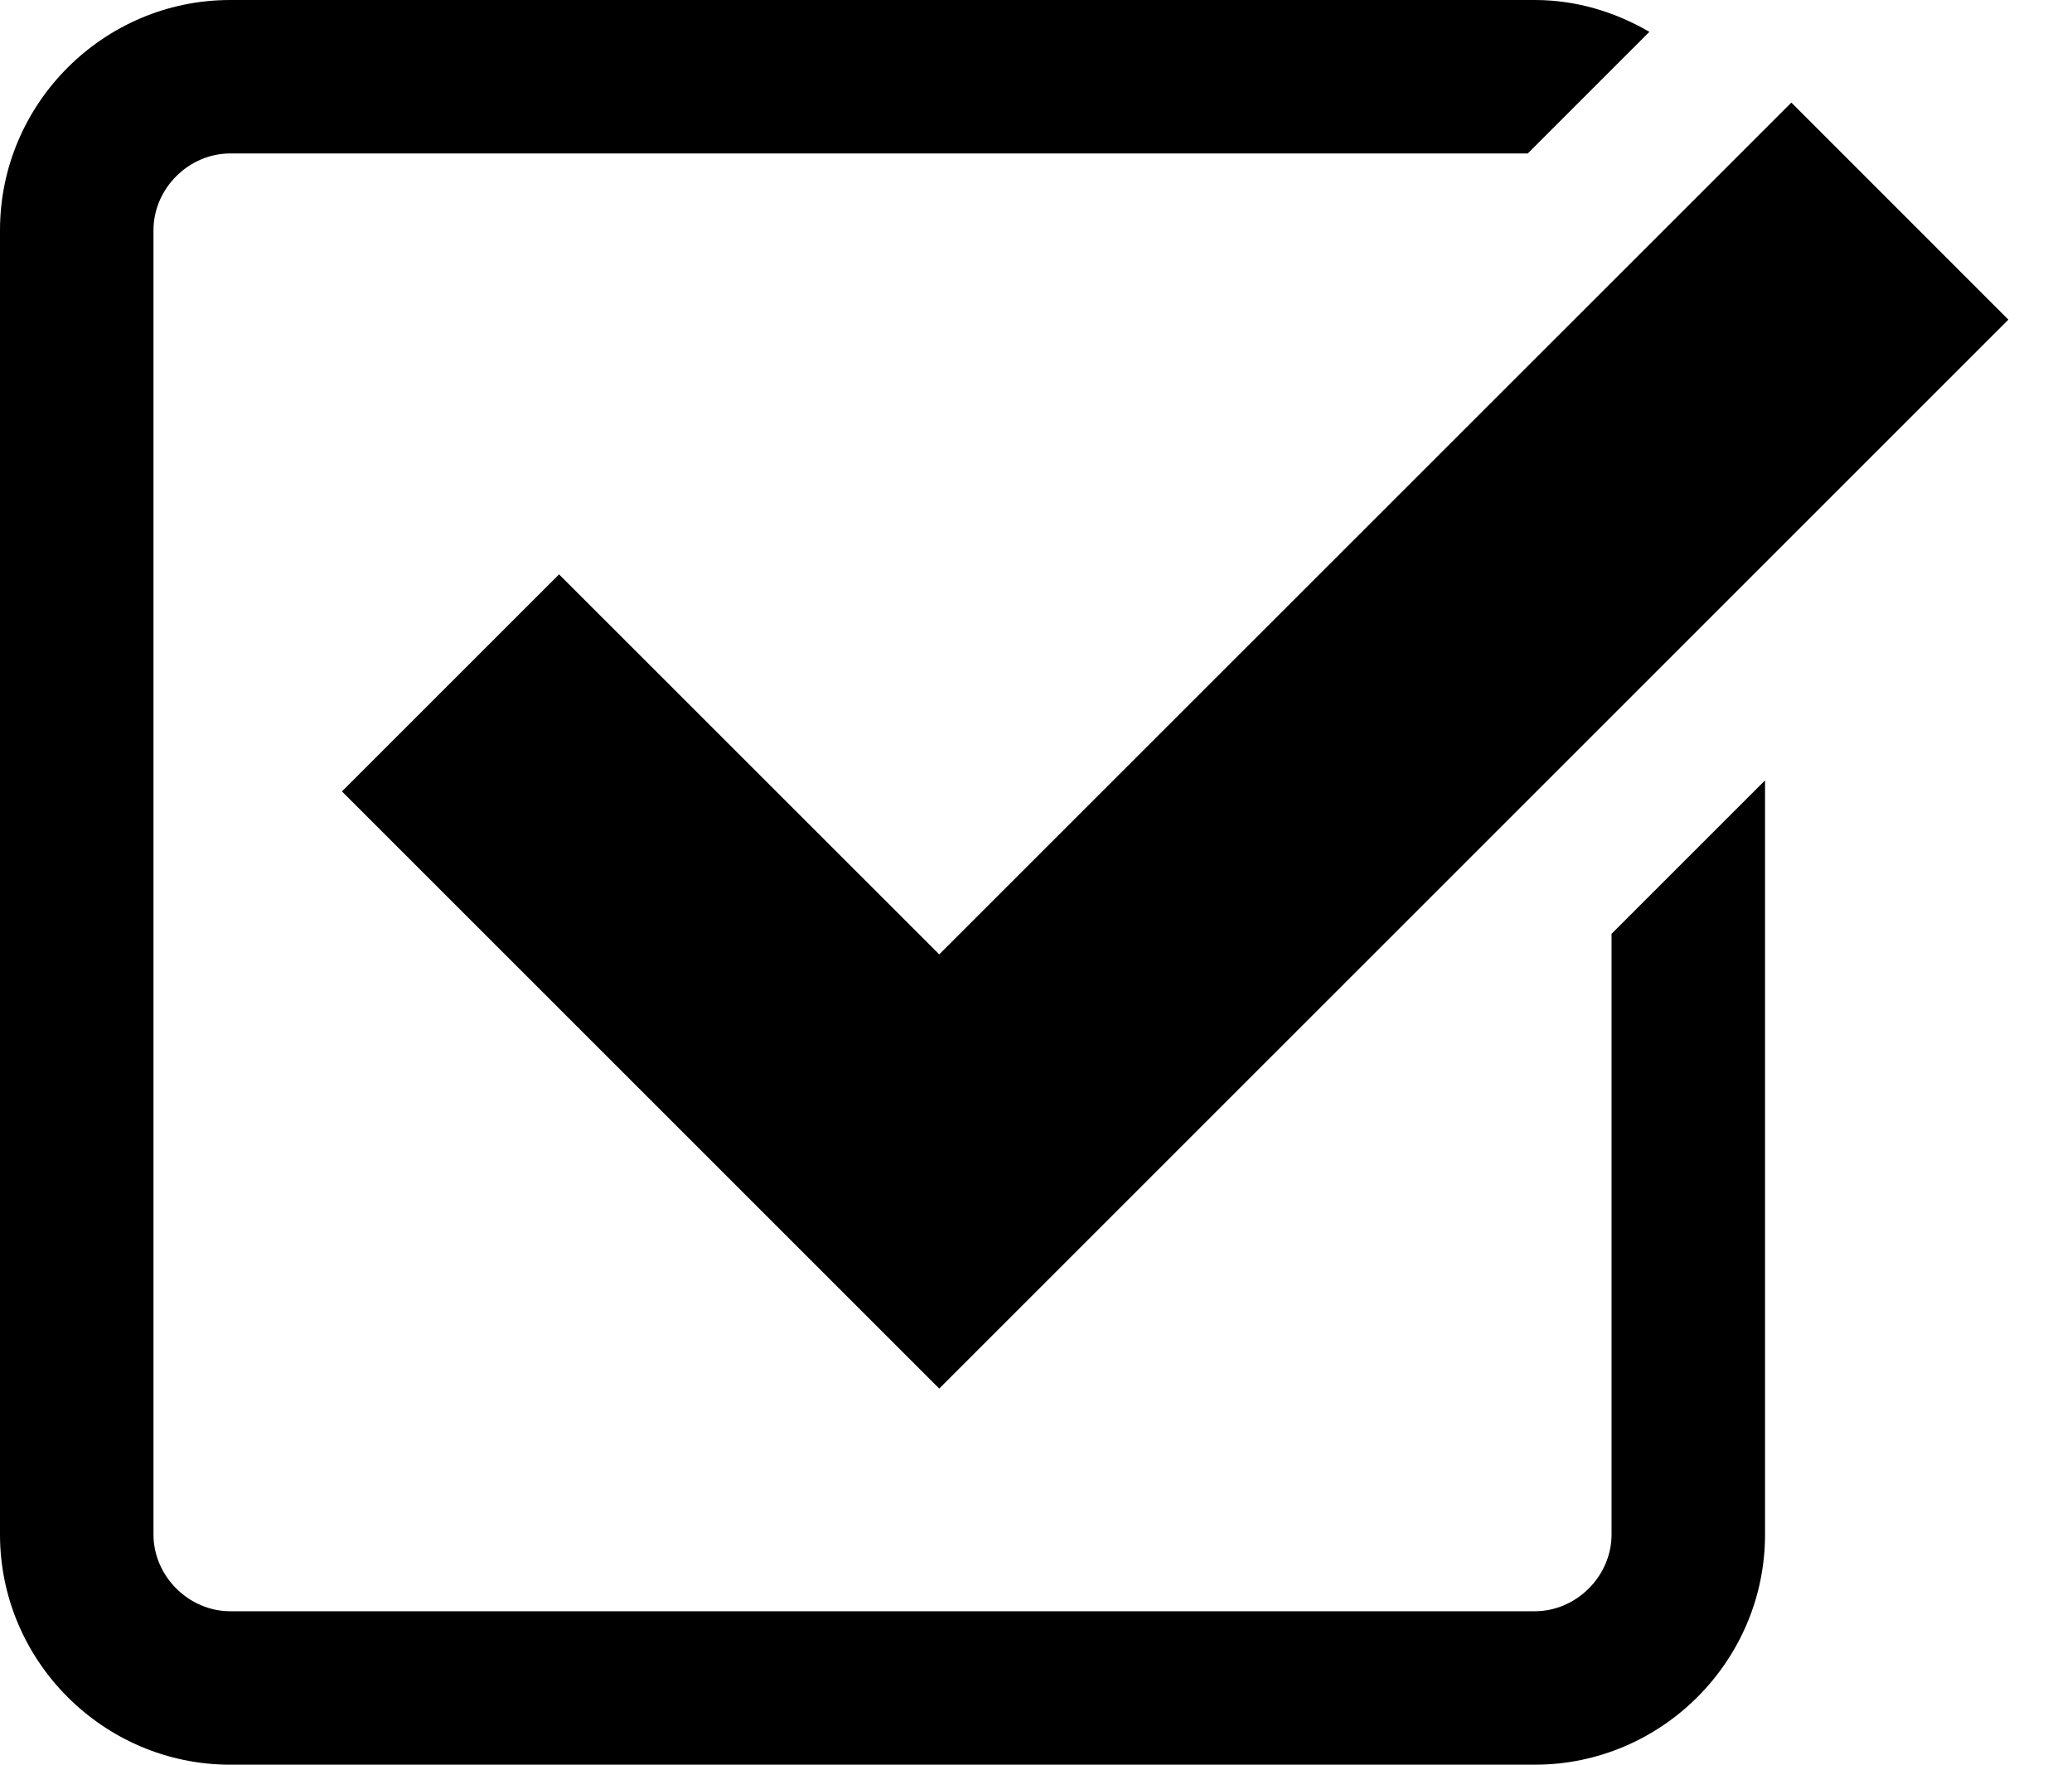
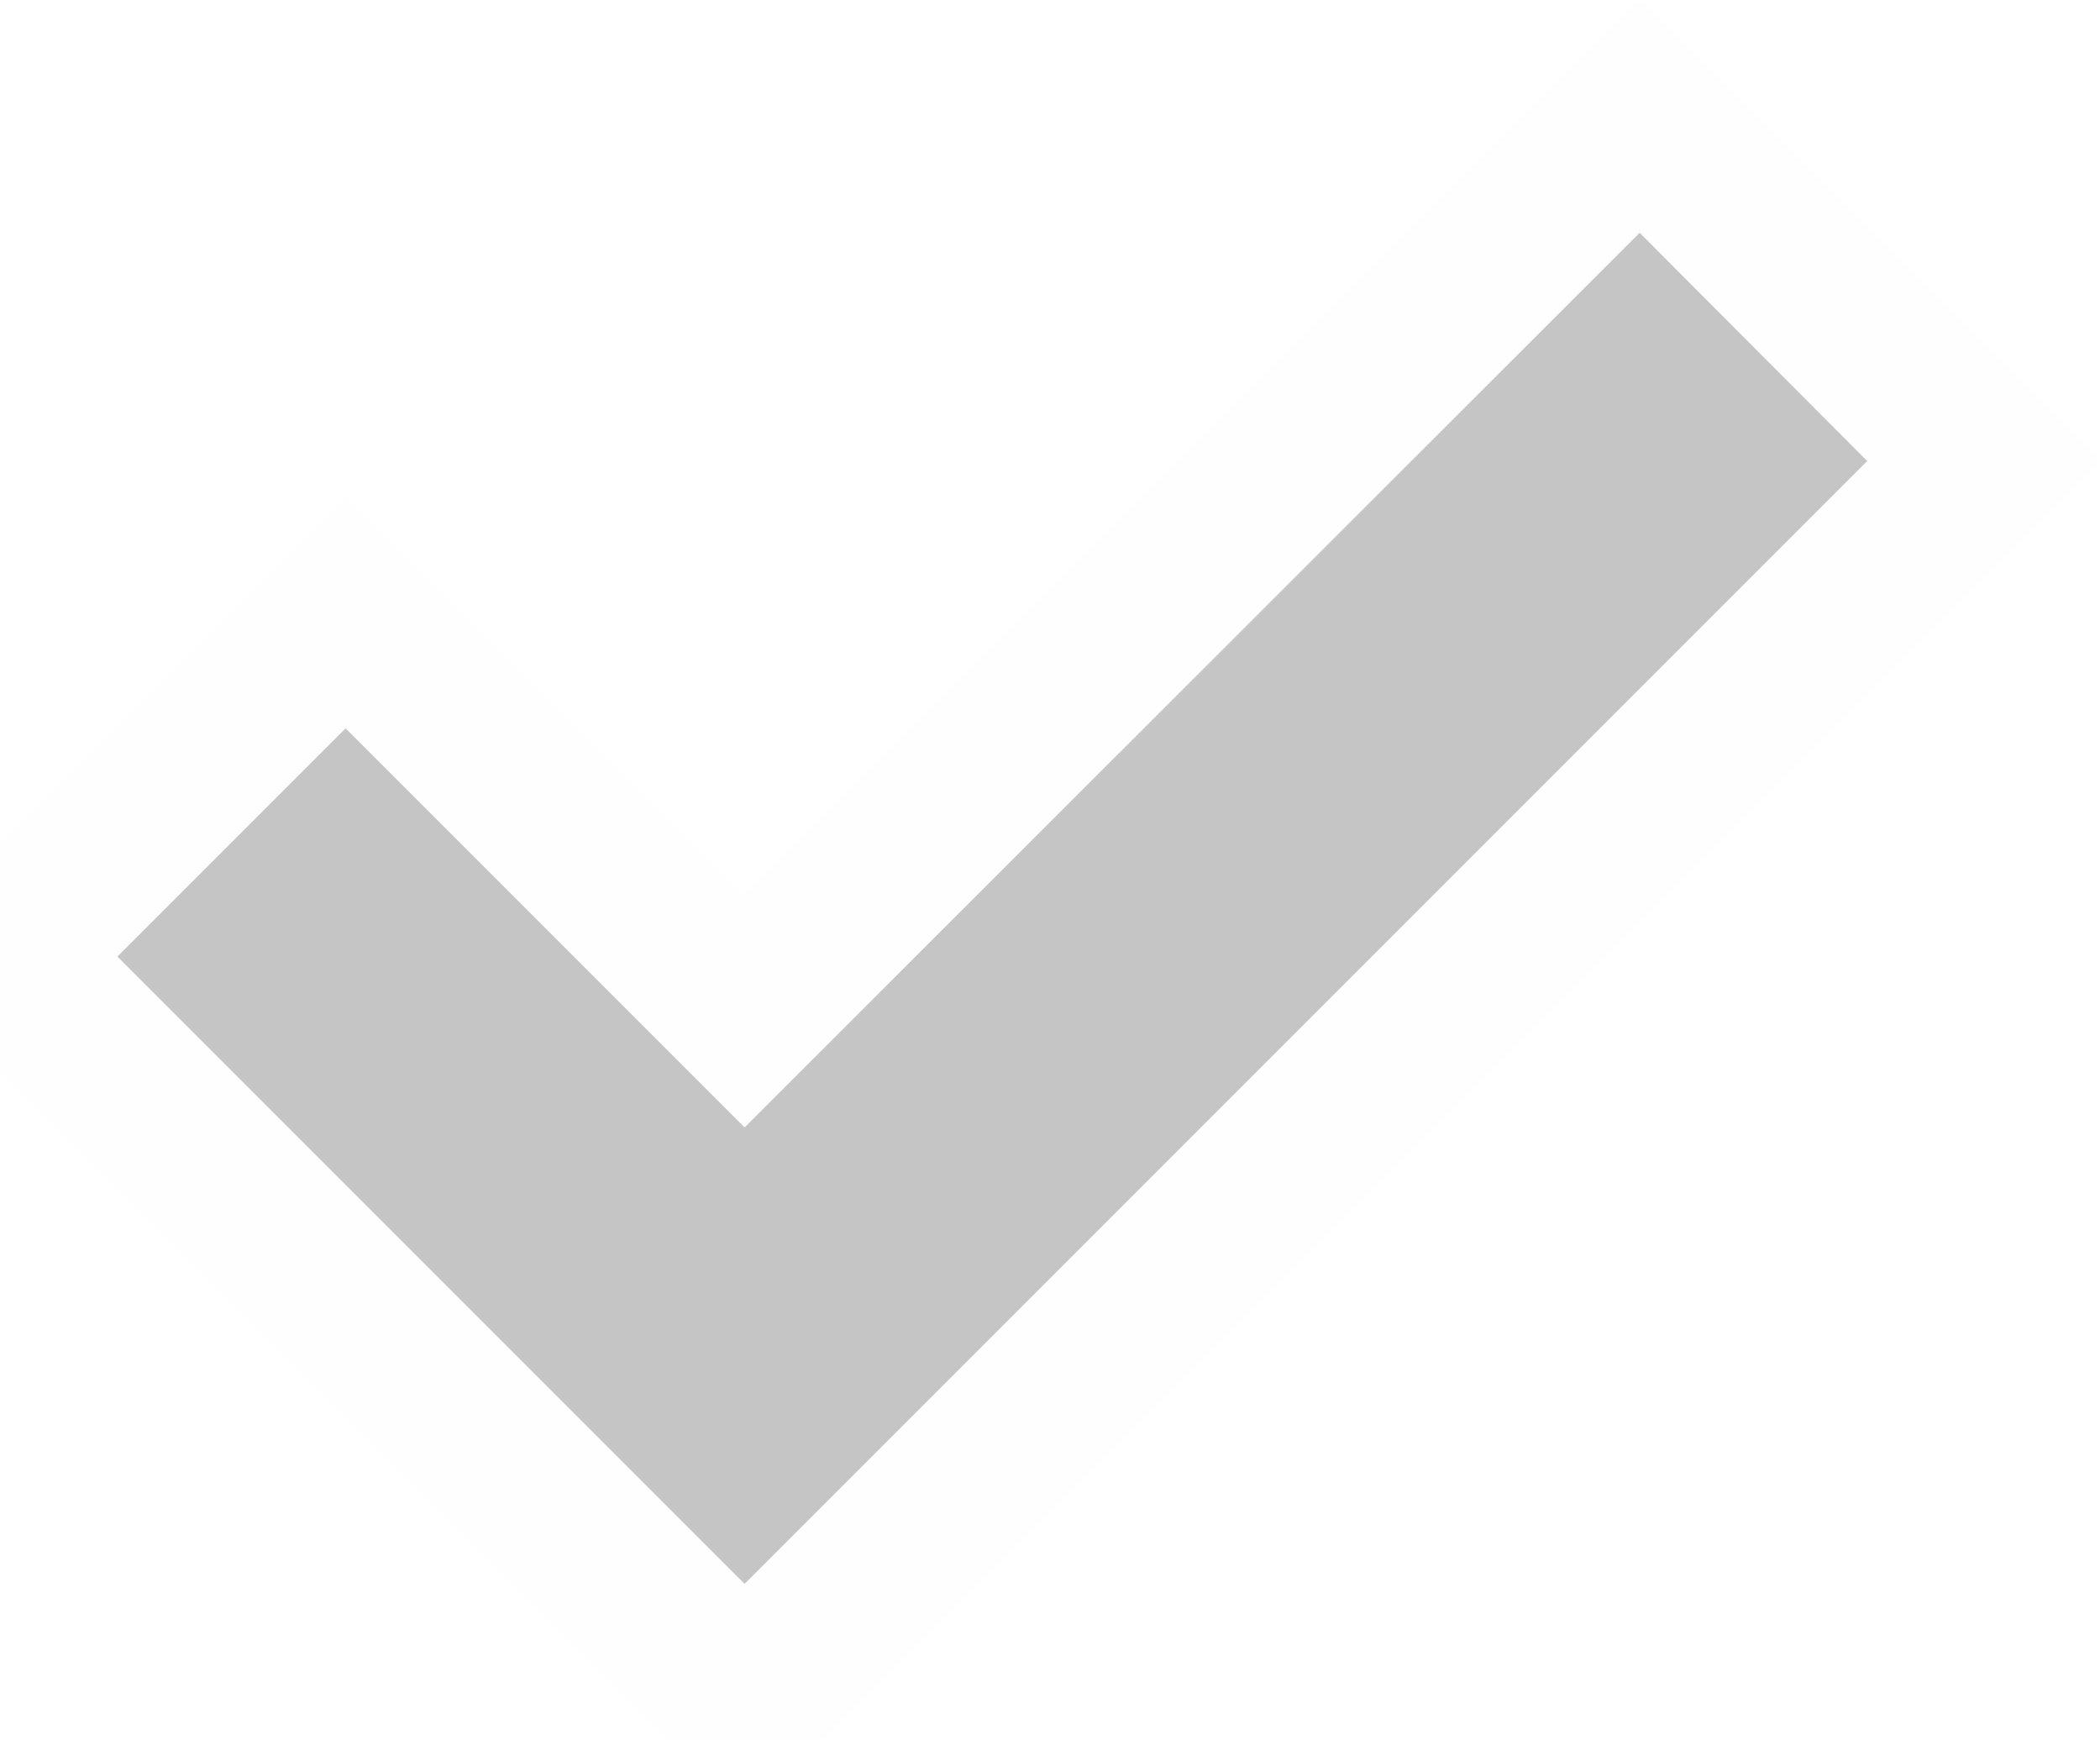
- <svg xmlns="http://www.w3.org/2000/svg" version="1.1" x="0px" y="0px" width="27px" height="23px" viewBox="0 0 27 23" enable-background="new 0 0 27 23" xml:space="preserve">
-   <g id="Layer_1">
- </g>
-   <g id="Layer_2">
-     <g>
-       <polygon points="7.285,7.486 4.456,10.315 12.239,18.098 26.171,4.166 23.343,1.337 12.239,12.439   " />
-       <path d="M21,20c0,0.542-0.458,1-1,1H3c-0.542,0-1-0.458-1-1V3c0-0.542,0.458-1,1-1h16.908l1.585-1.585C21.051,0.158,20.545,0,20,0    H3C1.35,0,0,1.35,0,3v17c0,1.65,1.35,3,3,3h17c1.65,0,3-1.35,3-3v-9.829l-2,2V20z" />
-     </g>
+ <svg xmlns="http://www.w3.org/2000/svg" xml:space="preserve" width="6.894mm" height="5.71mm" version="1.1" style="shape-rendering:geometricPrecision; text-rendering:geometricPrecision; image-rendering:optimizeQuality; fill-rule:evenodd; clip-rule:evenodd" viewBox="0 0 32.21 26.68">
+   <defs>
+     <style type="text/css">
+    
+     .fil0 {fill:#FEFEFE}
+     .fil1 {fill:#C5C5C5}
+    
+   </style>
+   </defs>
+   <g id="Слой_x0020_1">
+     <polygon class="fil0" points="11.42,13.73 25.15,0 32.21,7.07 12.6,26.68 10.24,26.68 -0,16.44 -0,12.9 5.3,7.6 " />
+     <polygon class="fil1" points="5.3,11.17 1.8,14.67 11.42,24.29 28.64,7.07 25.15,3.57 11.42,17.29 " />
  </g>
</svg>
